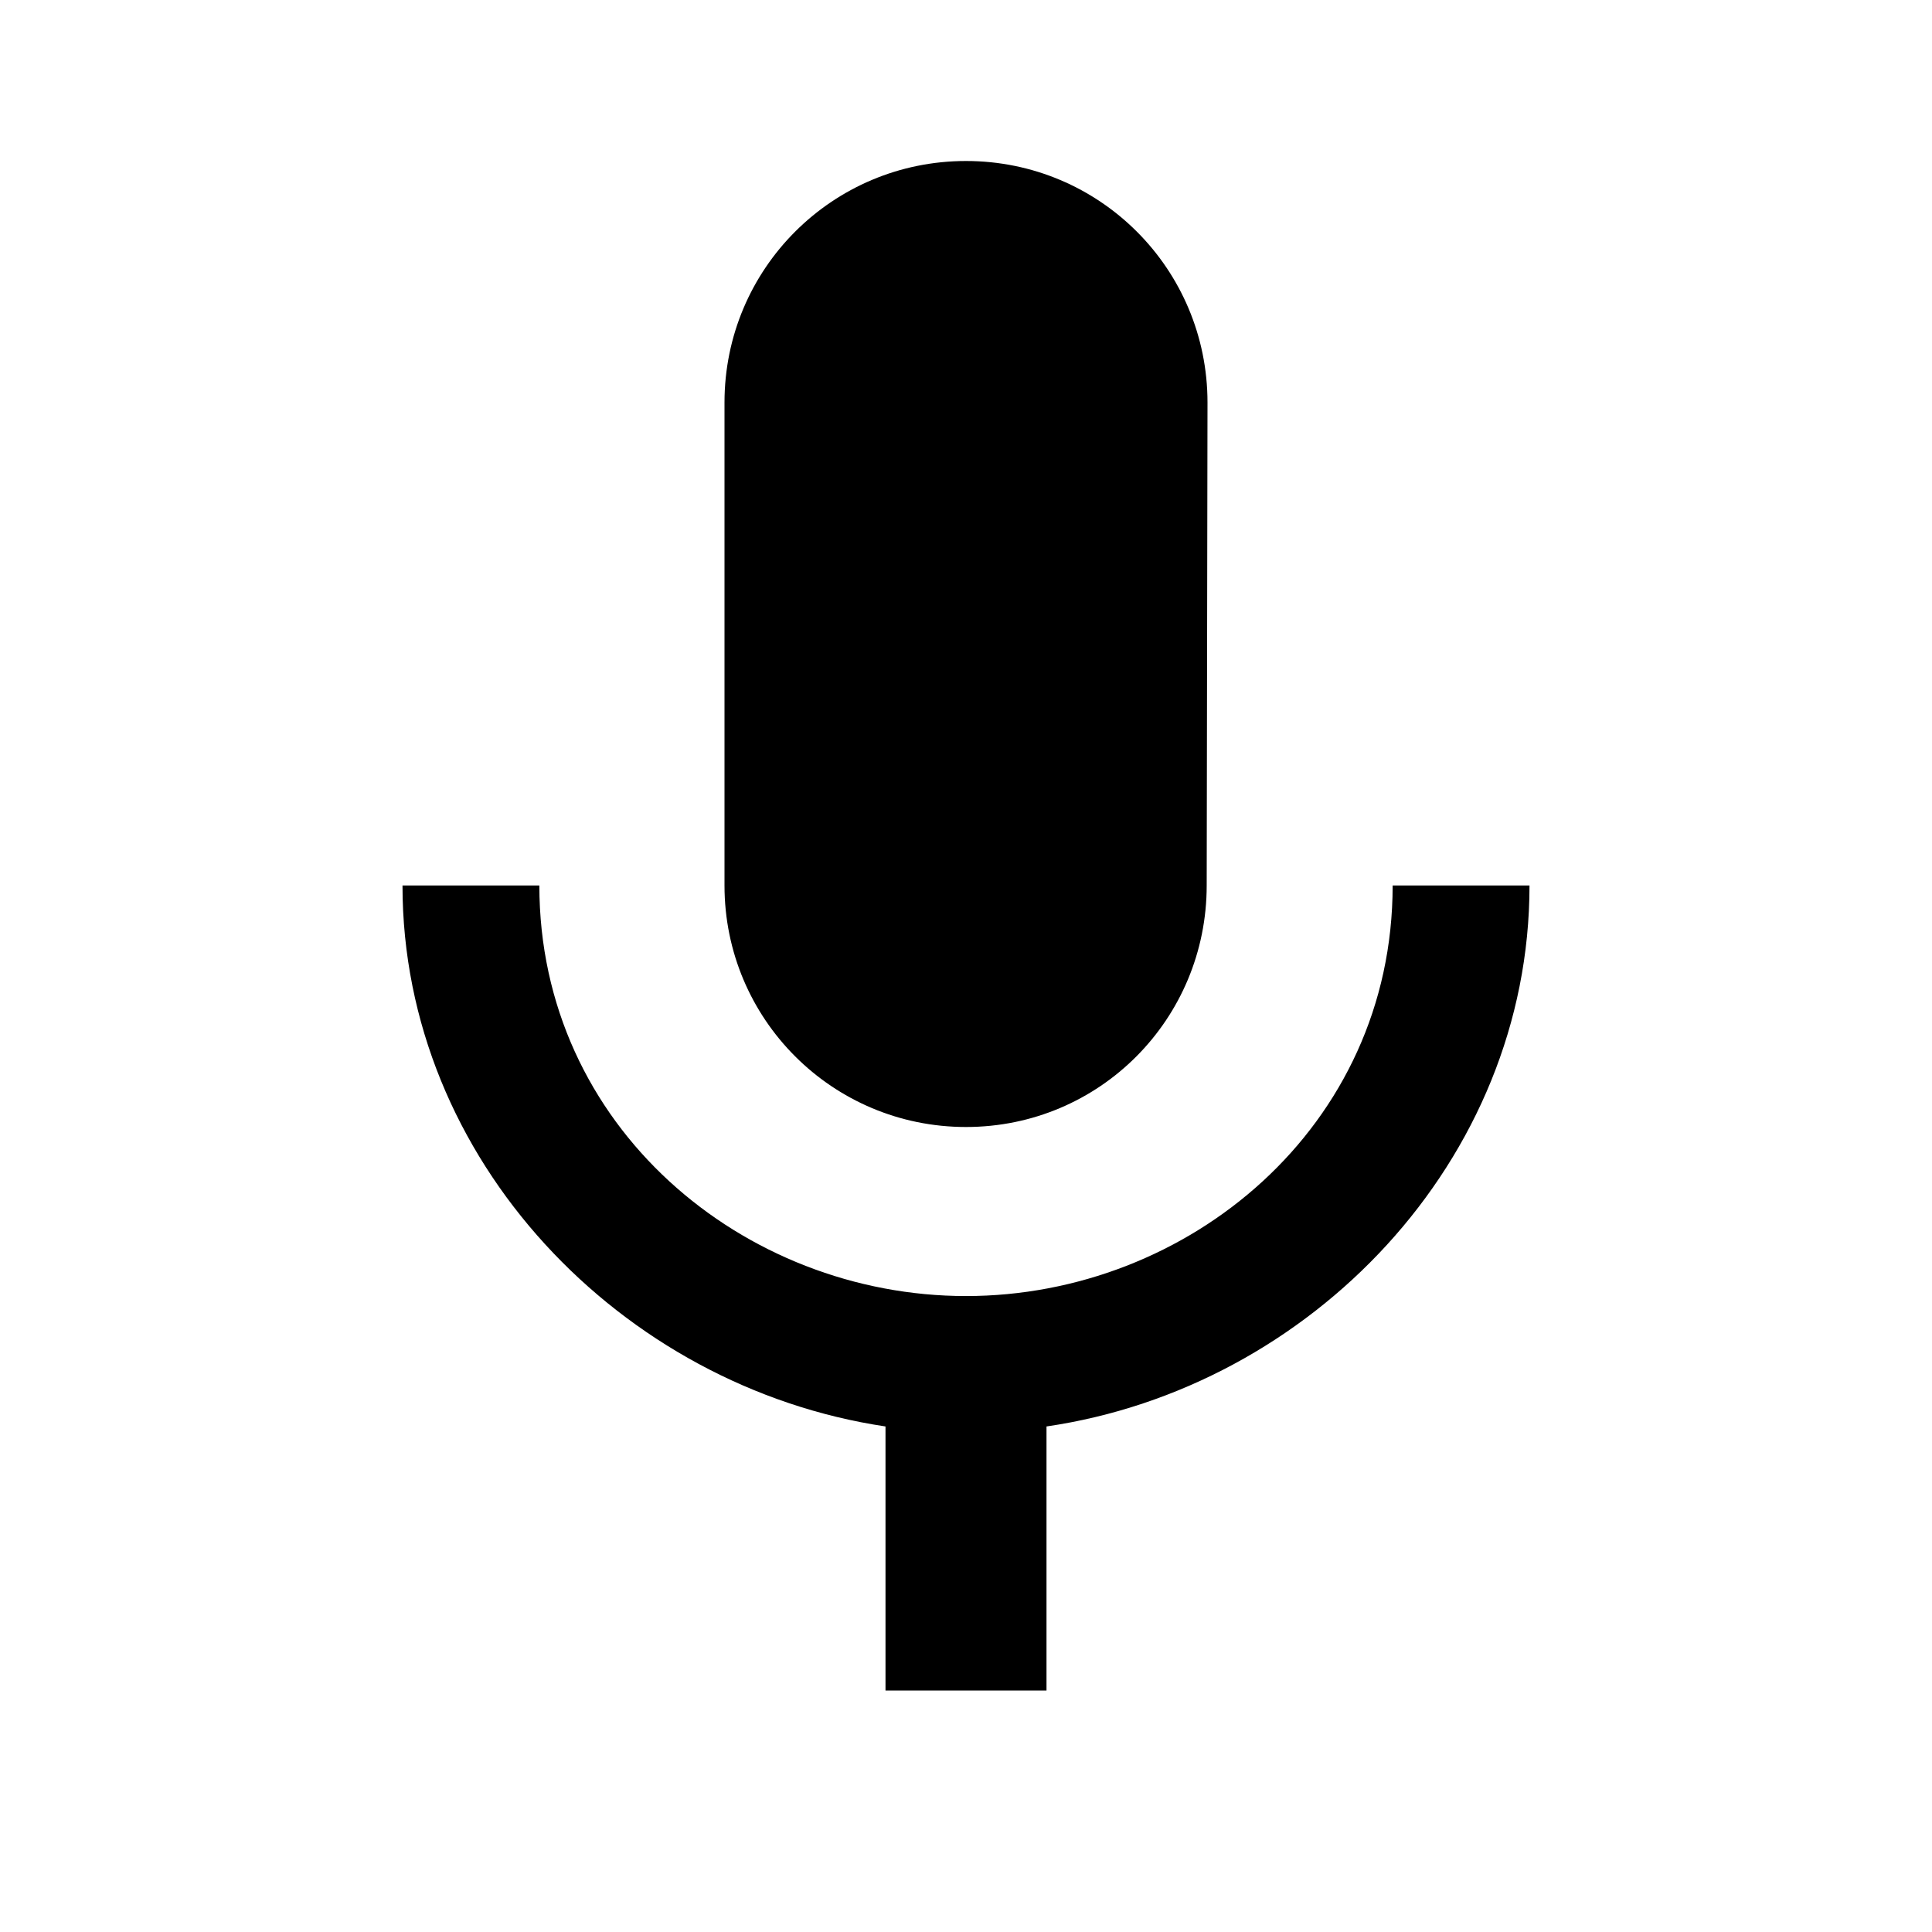
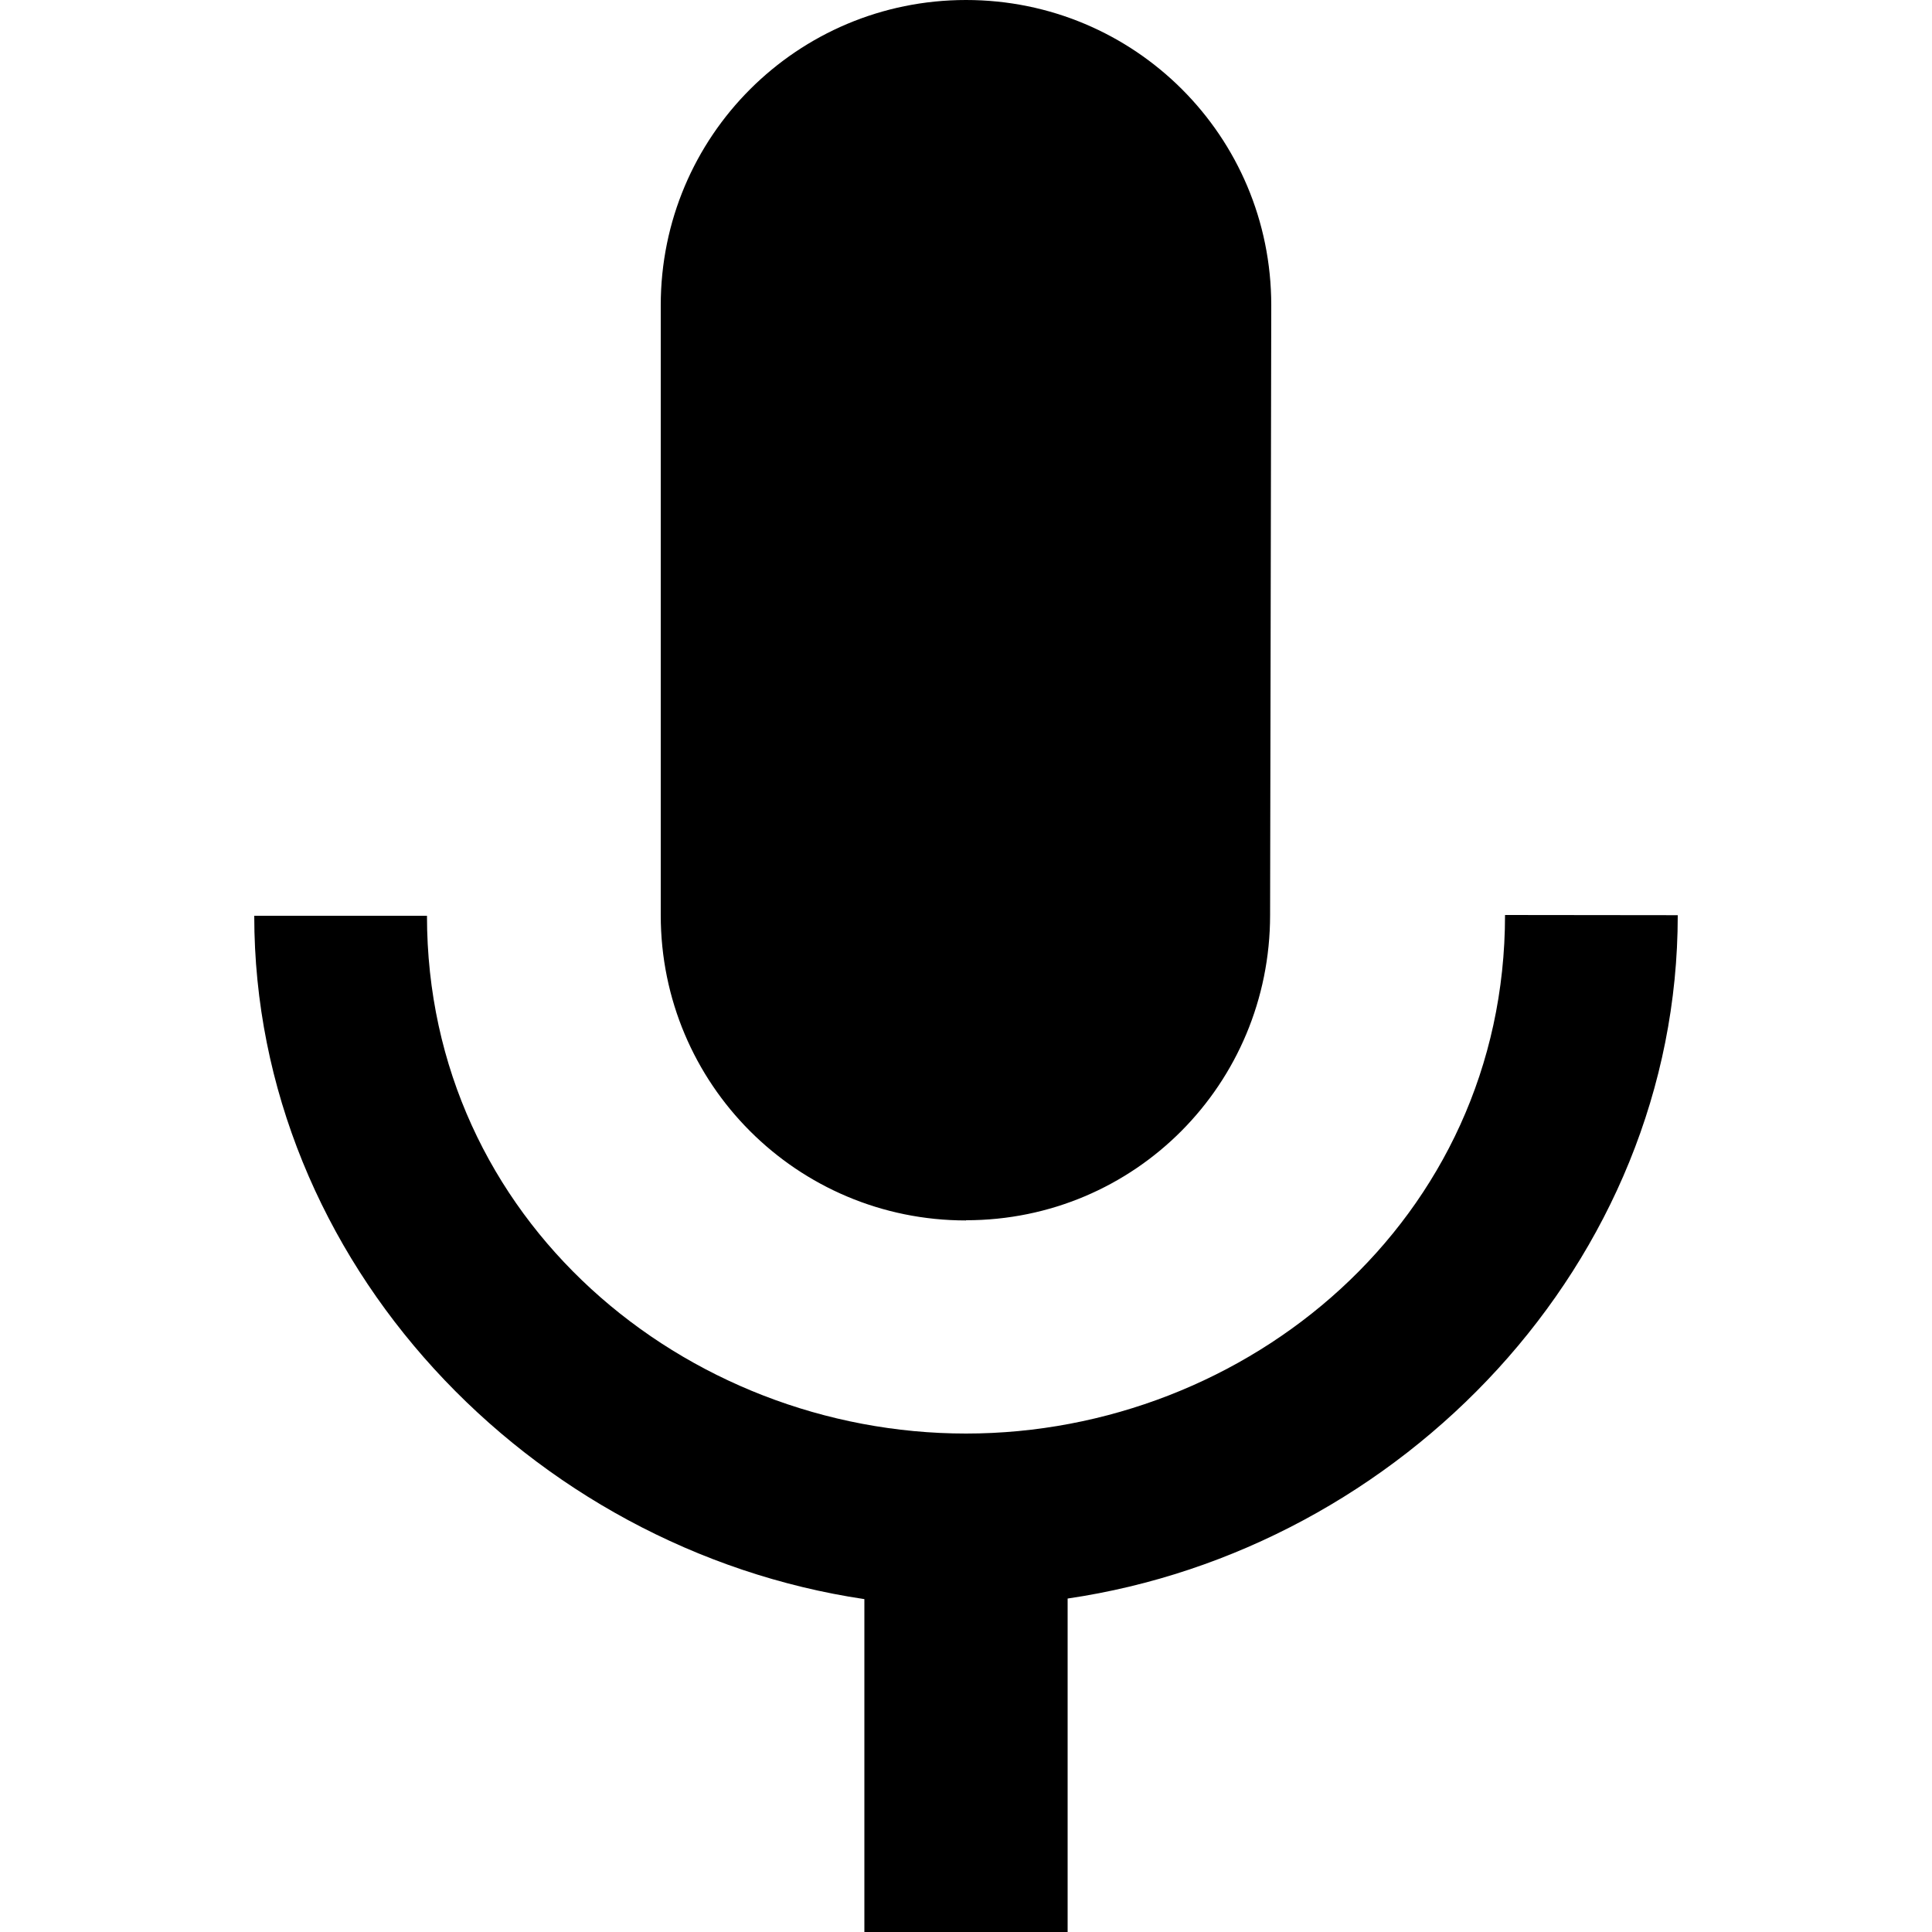
- <svg xmlns="http://www.w3.org/2000/svg" fill="#000000" height="24" viewBox="0 0 24 24" width="24">
-   <path d="M12 14c1.66 0 2.99-1.34 2.99-3L15 5c0-1.66-1.34-3-3-3S9 3.34 9 5v6c0 1.66 1.34 3 3 3zm5.3-3c0 3-2.54 5.1-5.3 5.1S6.7 14 6.7 11H5c0 3.41 2.72 6.23 6 6.72V21h2v-3.28c3.28-.48 6-3.3 6-6.72h-1.7z" />
-   <path d="M0 0h24v24H0z" fill="none" />
+ <svg xmlns="http://www.w3.org/2000/svg" viewBox="0 0 10 10">
+   <path d="M5 6.316c.874 0 1.574-.705 1.574-1.58L6.58 1.58C6.58.704 5.873 0 5 0S3.42.705 3.42 1.58v3.157c0 .874.706 1.58 1.58 1.58zm2.79-1.58C7.79 6.316 6.453 7.42 5 7.42S2.21 6.318 2.21 4.74h-.894c0 1.795 1.43 3.28 3.158 3.537V10h1.052V8.274c1.727-.253 3.158-1.737 3.158-3.537z" />
</svg>
